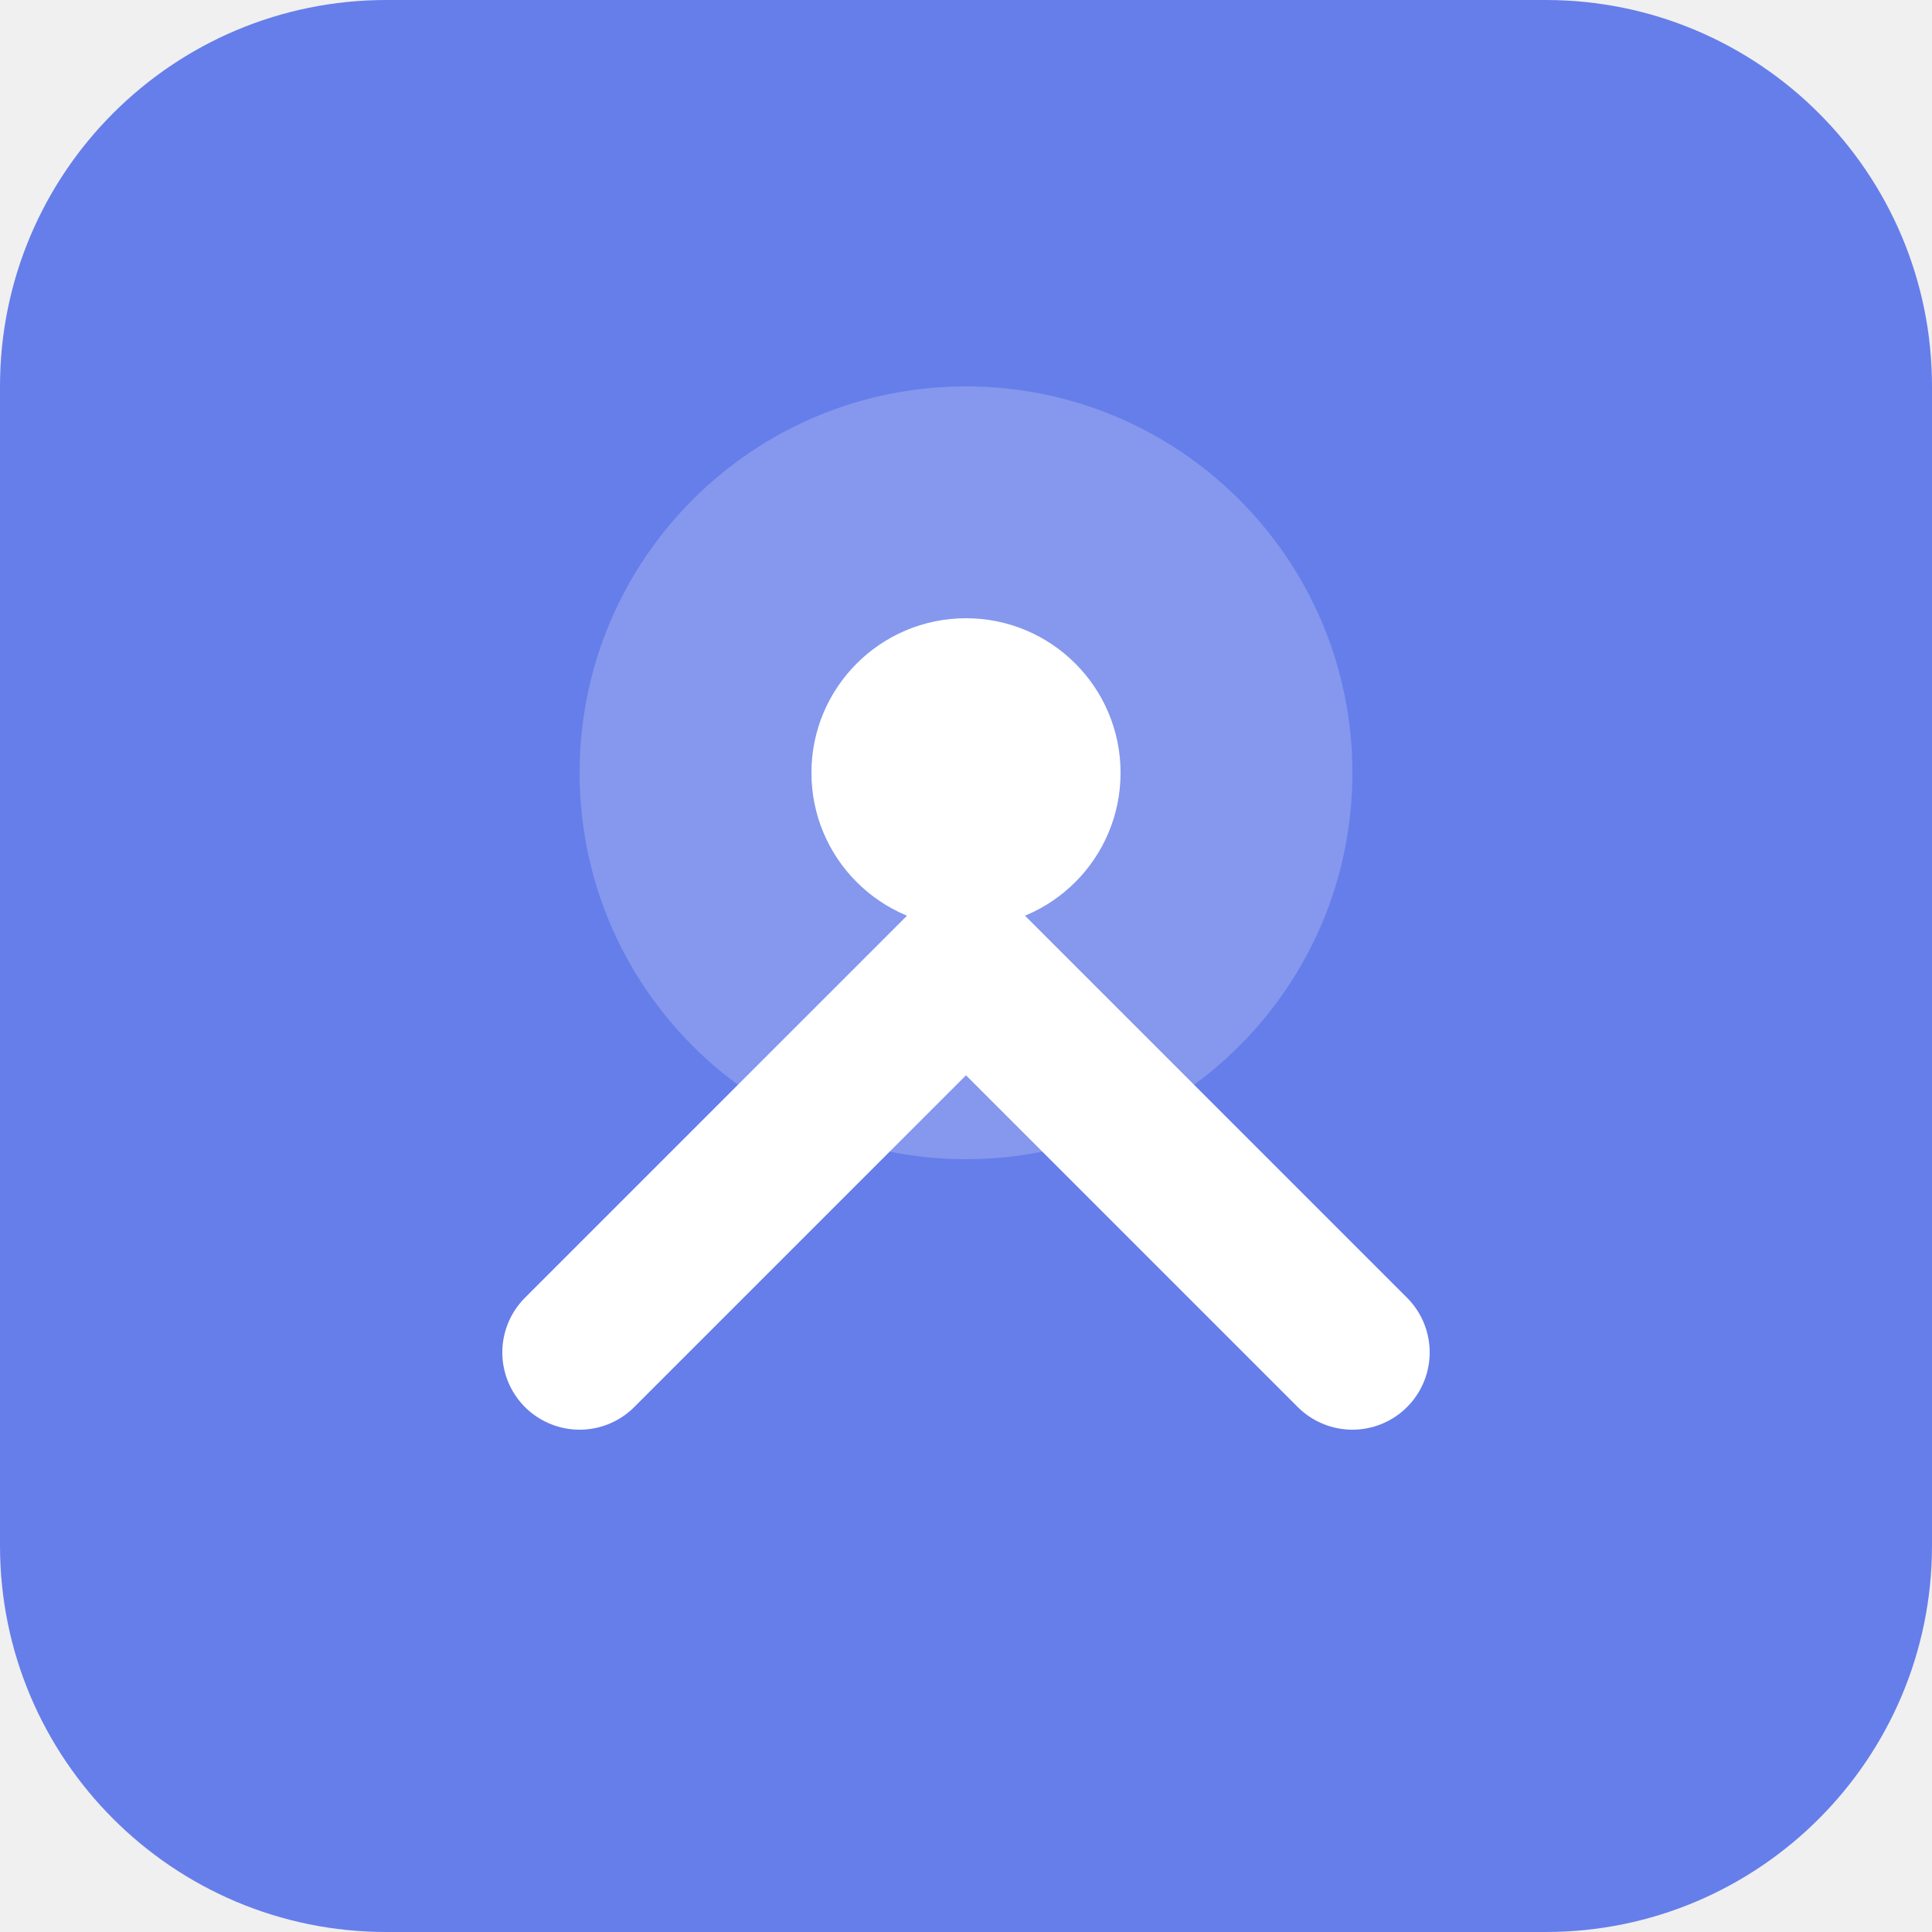
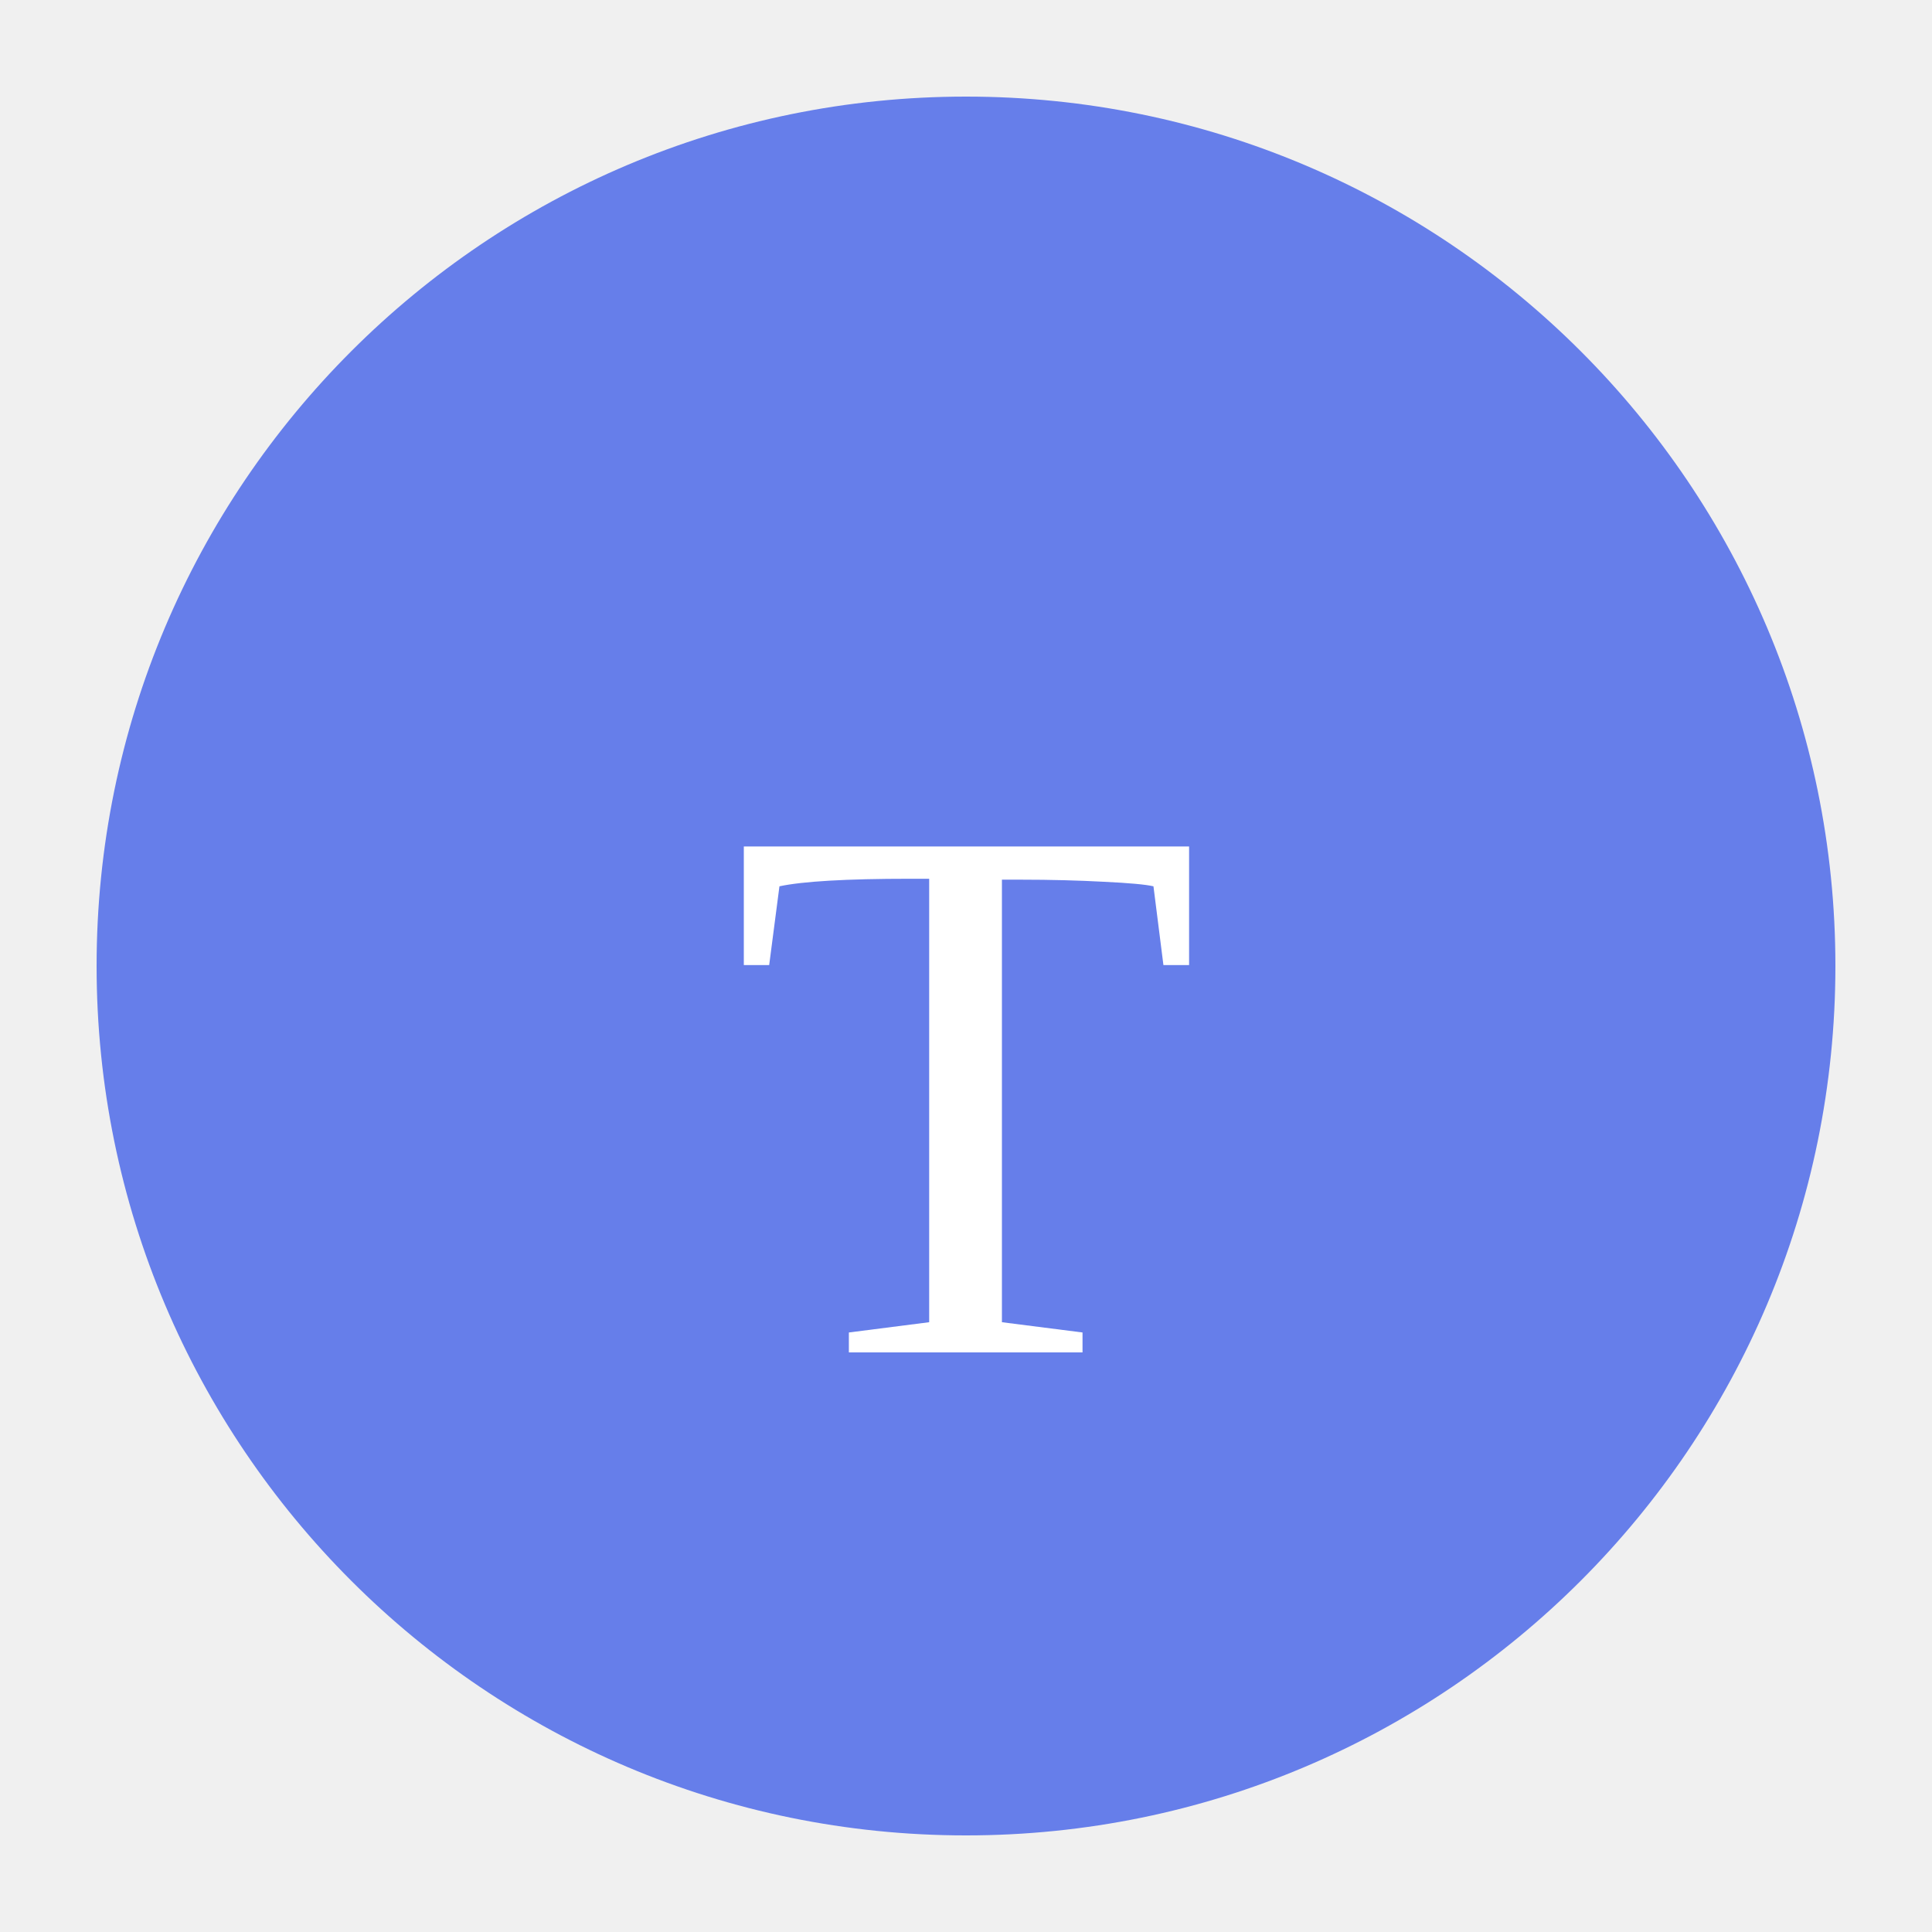
<svg xmlns="http://www.w3.org/2000/svg" viewBox="0 0 100 100">
-   <rect width="100" height="100" fill="#667eea" rx="20" />
-   <circle cx="50" cy="40" r="20" fill="white" fill-opacity="0.2" />
-   <path d="M30 70 L50 50 L70 70" stroke="white" stroke-width="8" stroke-linecap="round" fill="none" />
-   <circle cx="50" cy="40" r="8" fill="white" />
+   <circle cx="50" cy="50" r="45" fill="#667eea" />
+   <text x="50" y="70" text-anchor="middle" fill="white" font-size="40">T</text>
</svg>
